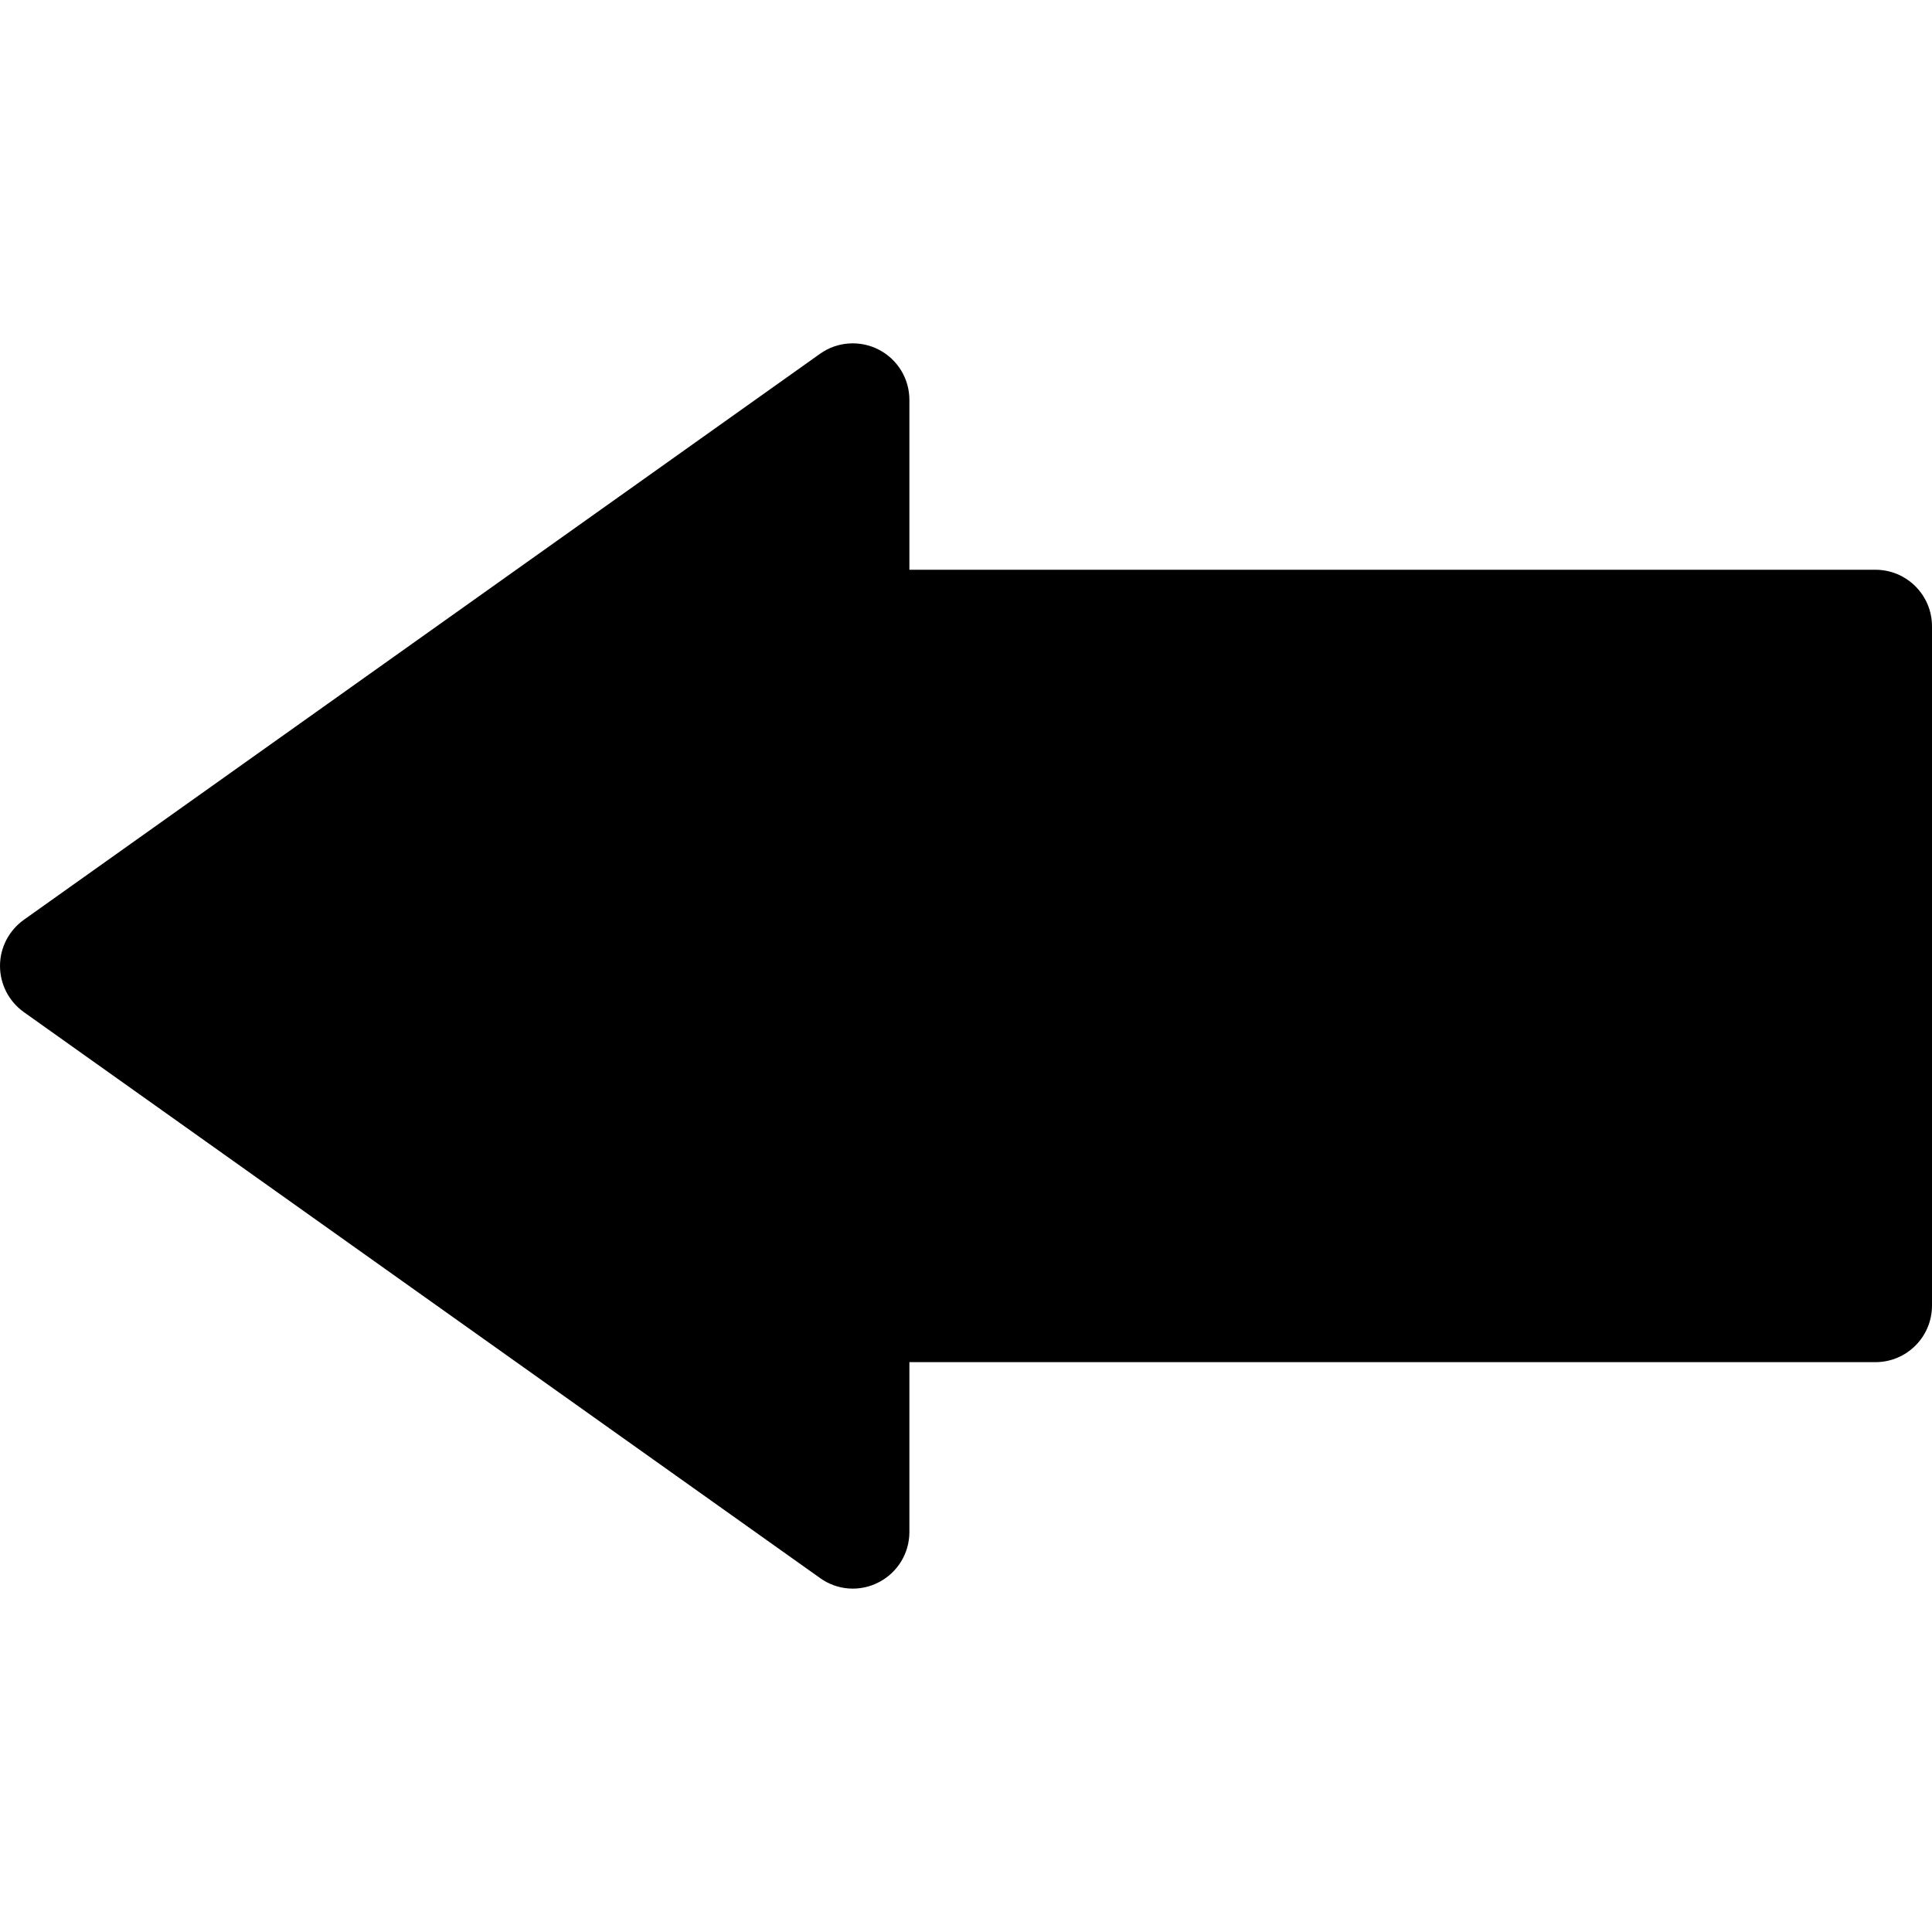
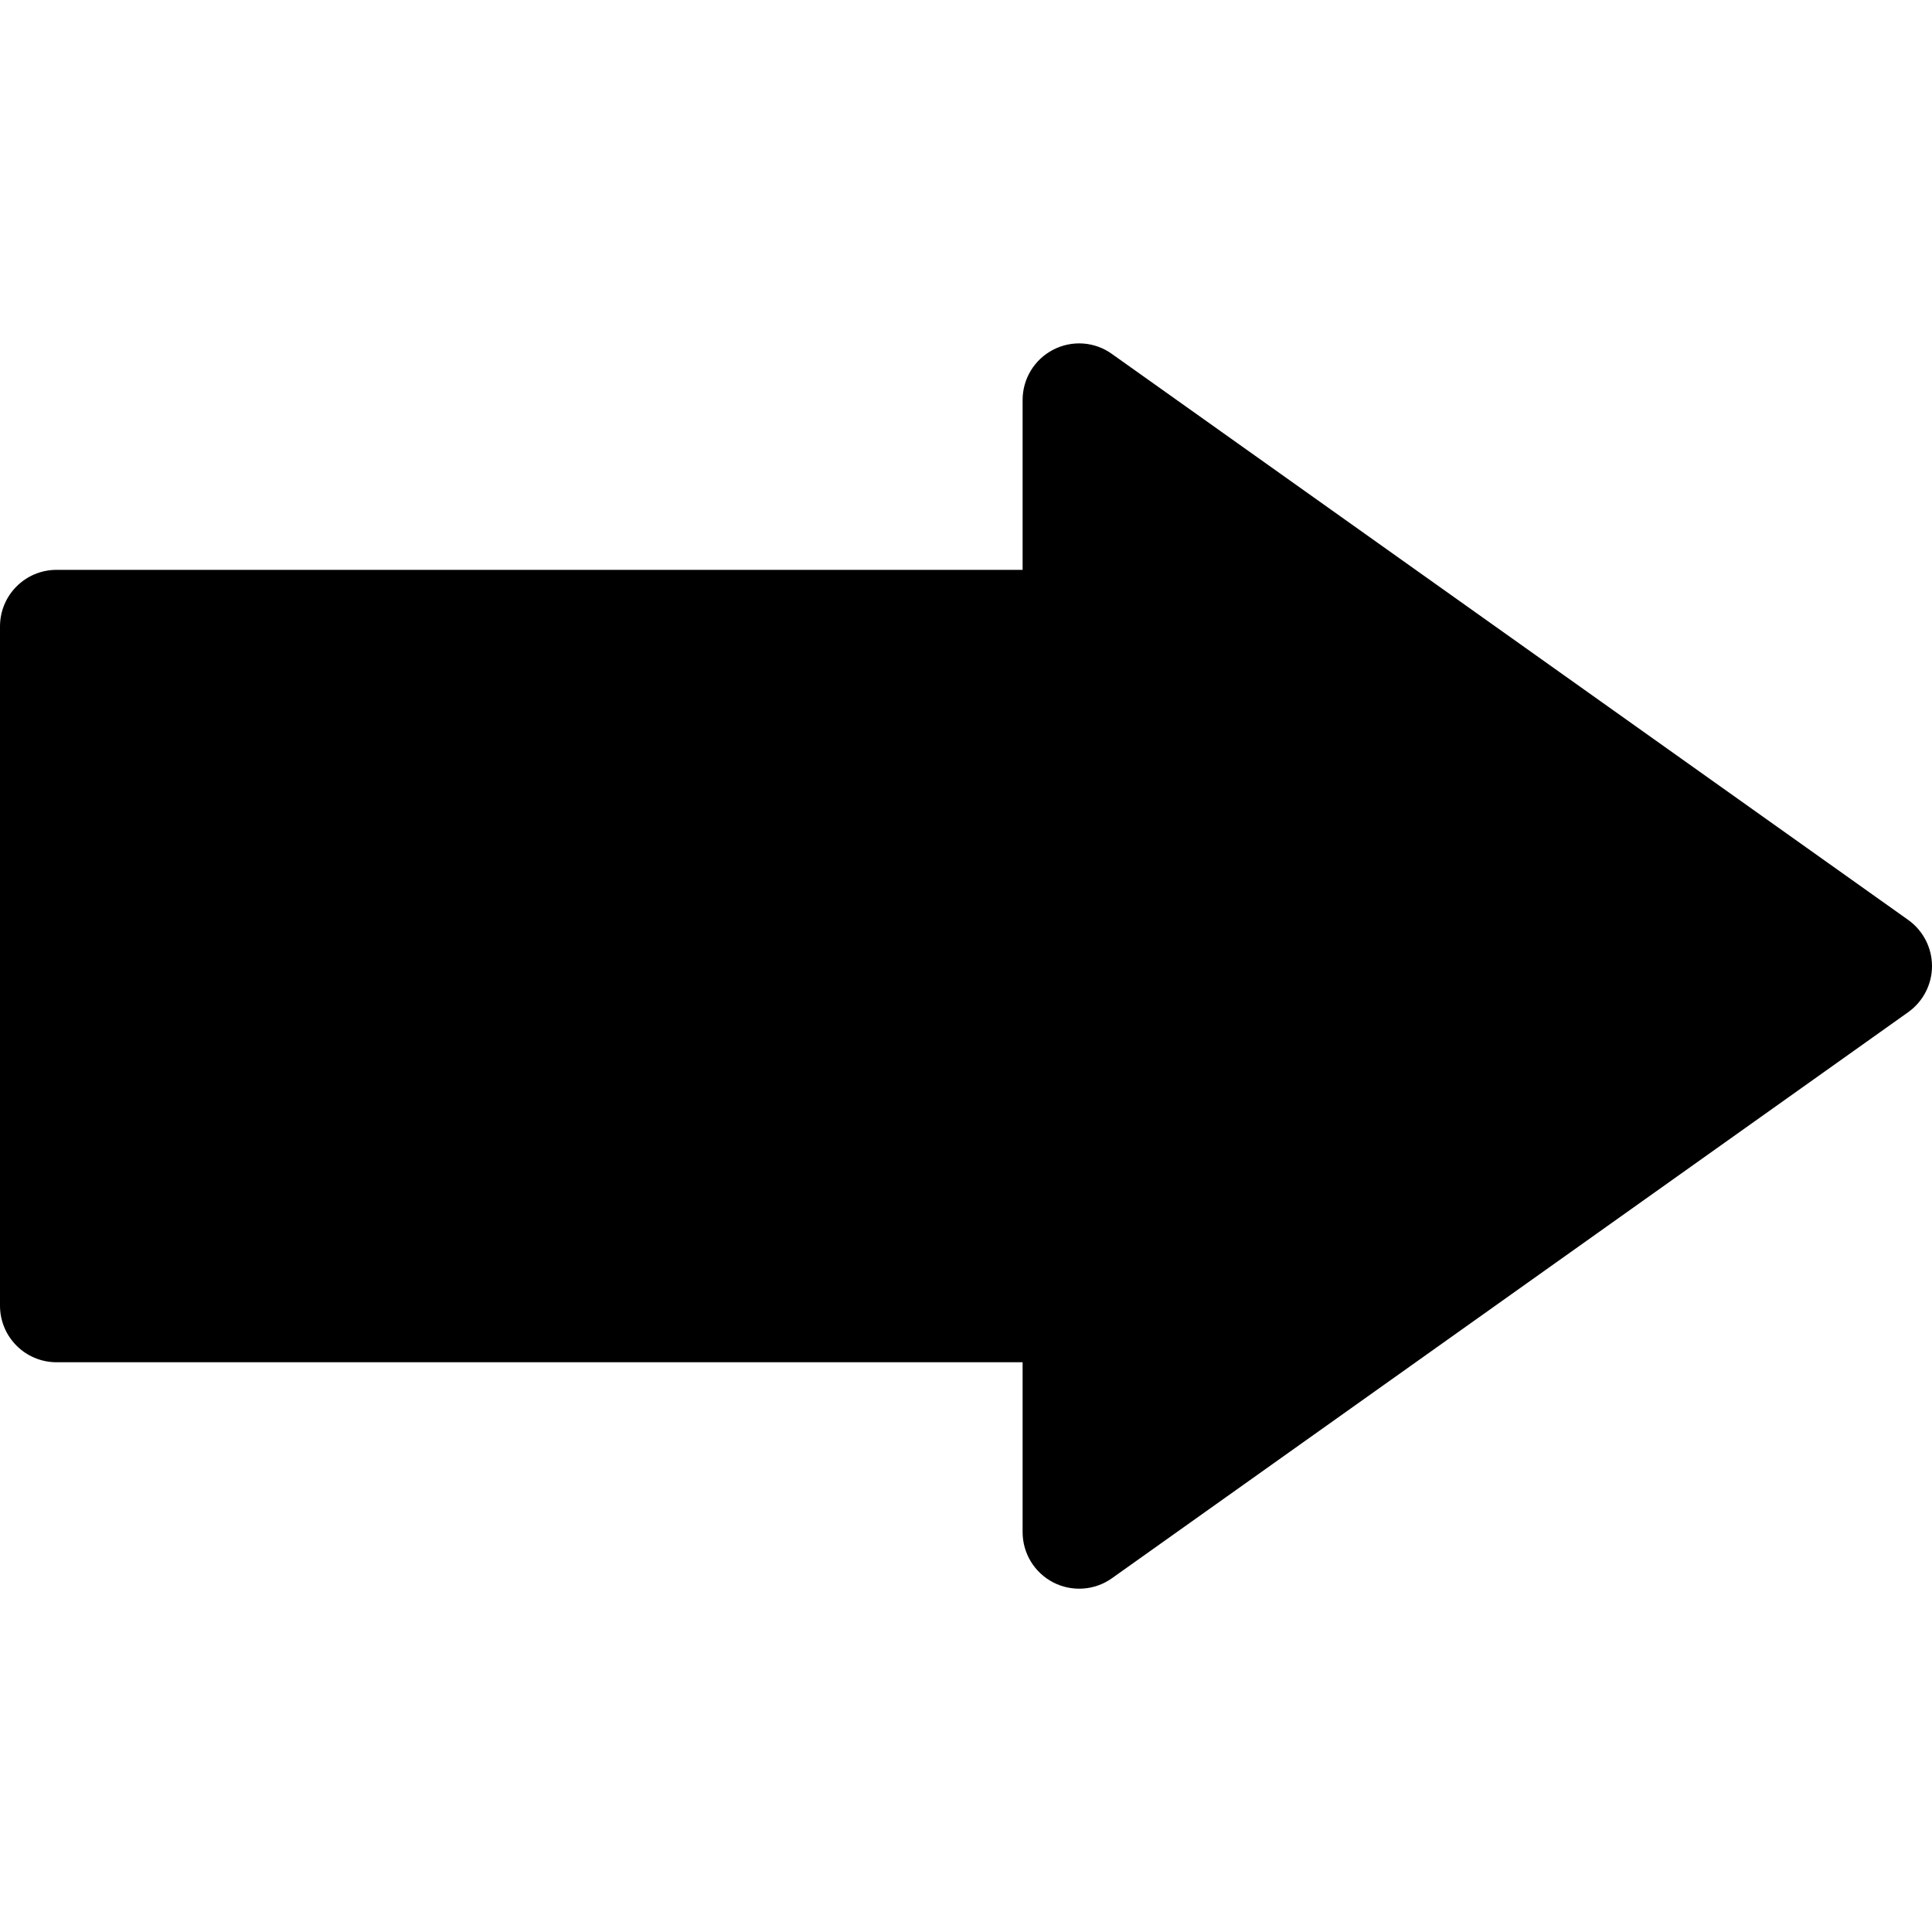
<svg xmlns="http://www.w3.org/2000/svg" width="20" height="20" viewBox="0 0 20 20" fill="none">
-   <path d="M8.488 16.335C8.666 16.464 8.901 16.481 9.096 16.38C9.292 16.279 9.414 16.079 9.414 15.859V14.101L19.414 14.101C19.738 14.101 20 13.839 20 13.515V6.484C20 6.16 19.738 5.898 19.414 5.898L9.414 5.898V4.14C9.414 3.92 9.292 3.72 9.096 3.619C8.908 3.522 8.671 3.532 8.488 3.663L0.245 9.523C0.092 9.633 0 9.81 0 9.999C0 10.189 0.092 10.366 0.245 10.476L8.488 16.335Z" fill="black" />
+   <path d="M11.512 3.665C11.334 3.536 11.099 3.519 10.903 3.62C10.708 3.721 10.586 3.921 10.586 4.141V5.899H0.586C0.262 5.899 0 6.161 0 6.485V13.516C0 13.84 0.262 14.102 0.586 14.102H10.586V15.86C10.586 16.08 10.708 16.28 10.903 16.381C11.092 16.479 11.329 16.468 11.512 16.337L19.755 10.477C19.908 10.367 20 10.19 20 10.001C20 9.811 19.908 9.634 19.755 9.524L11.512 3.665Z" fill="black" />
</svg>
